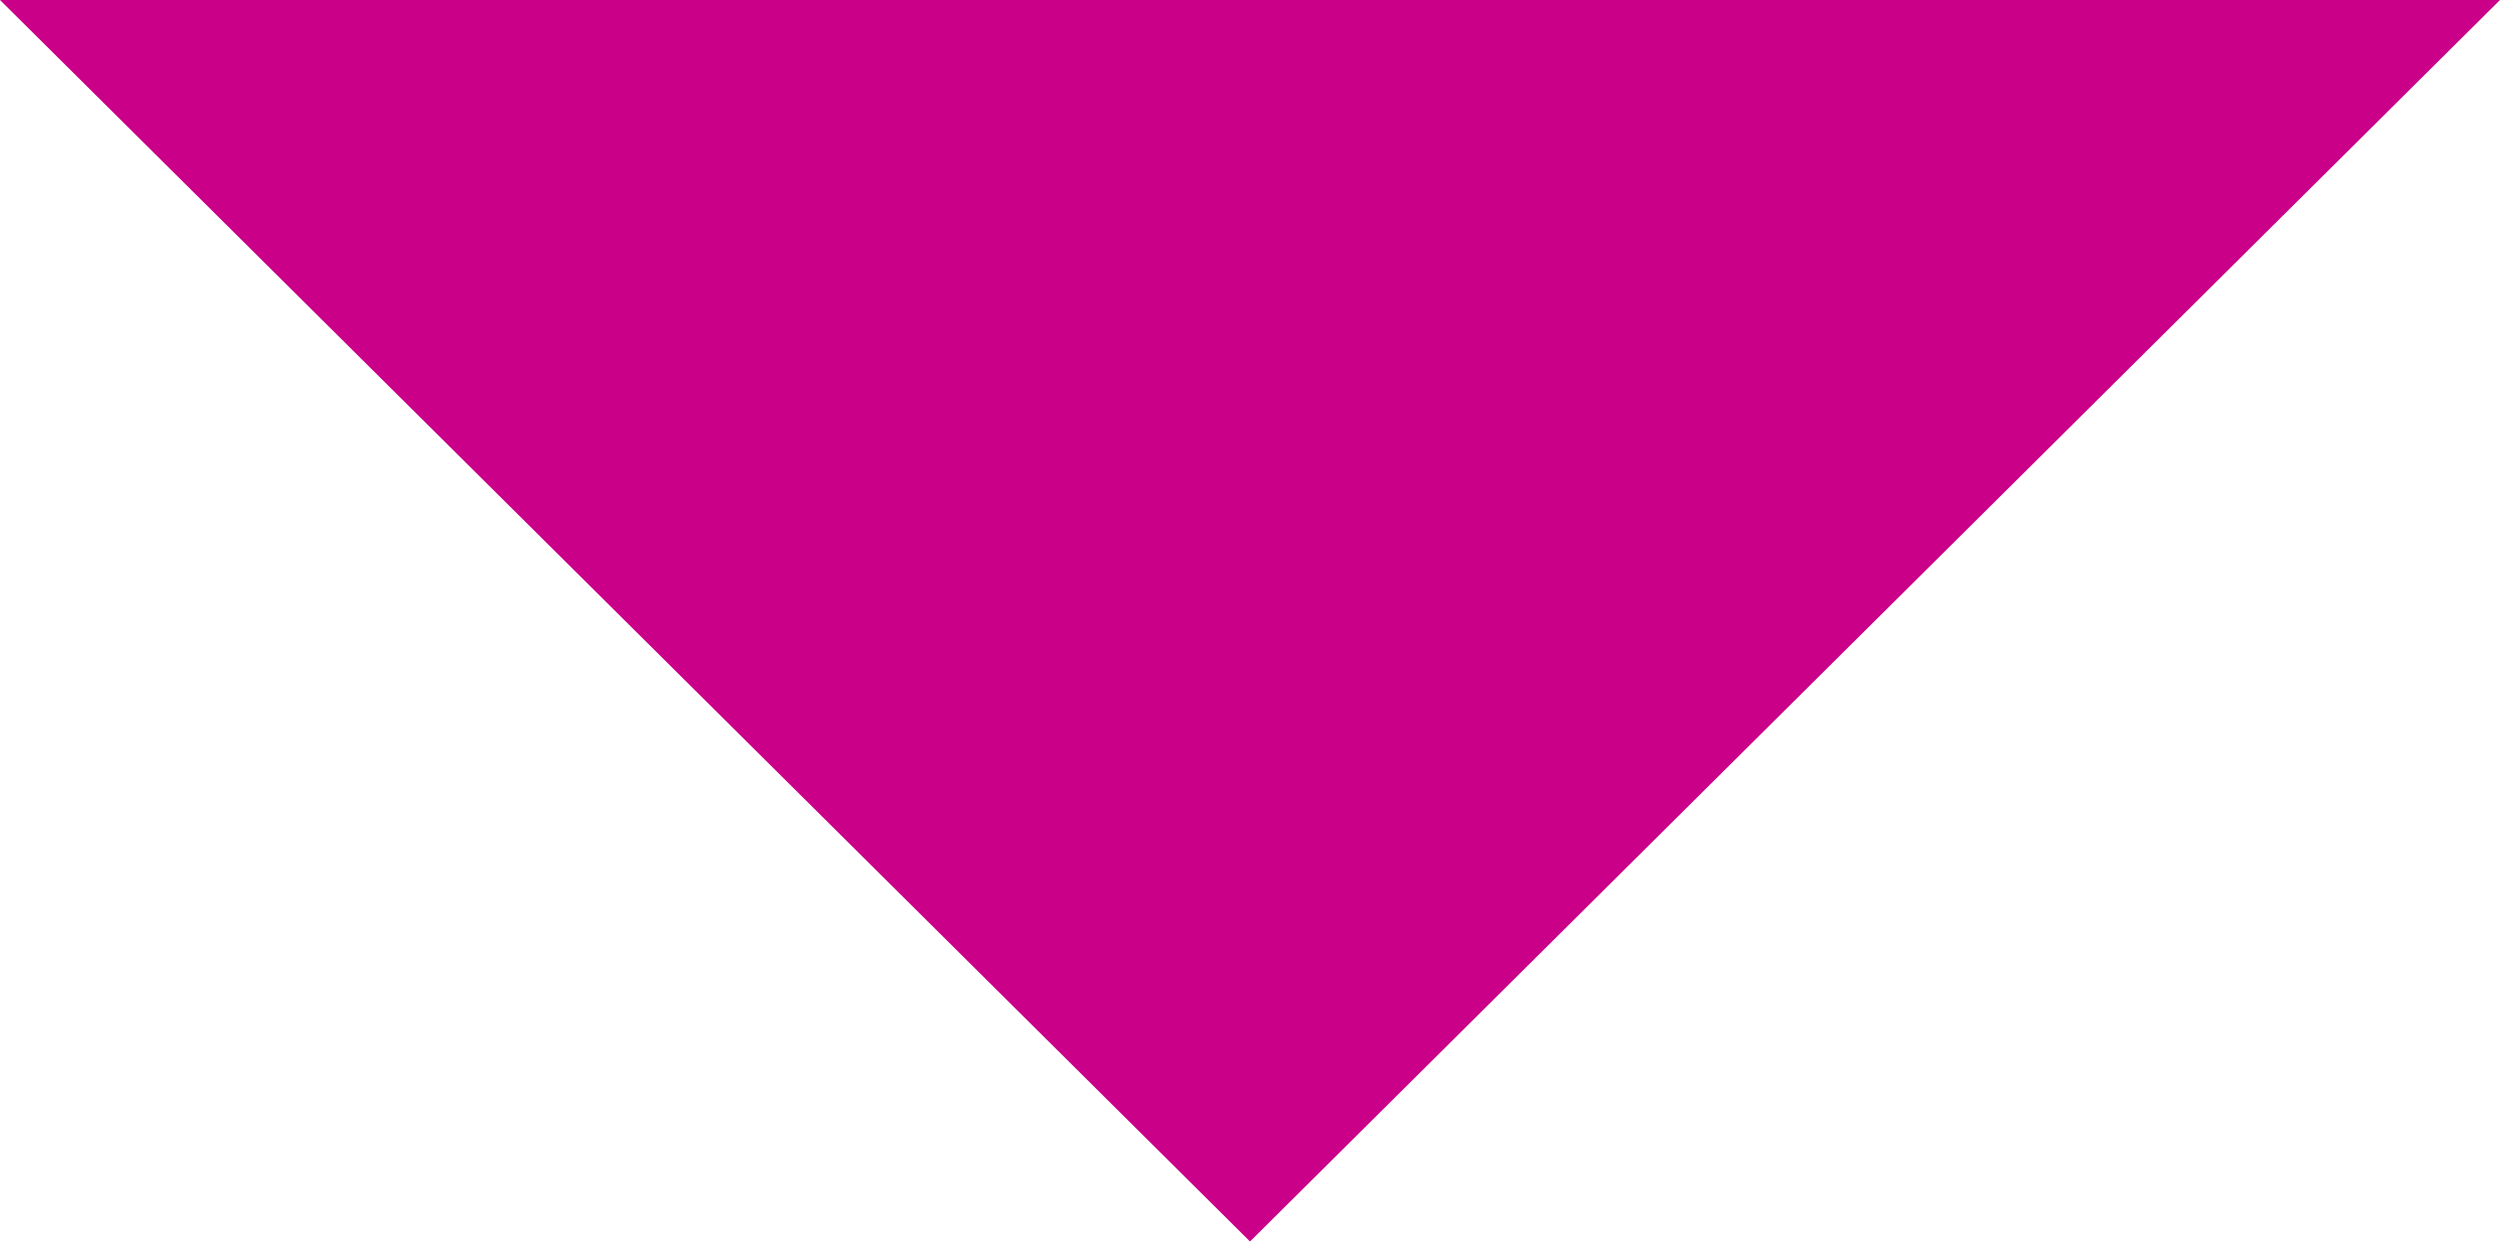
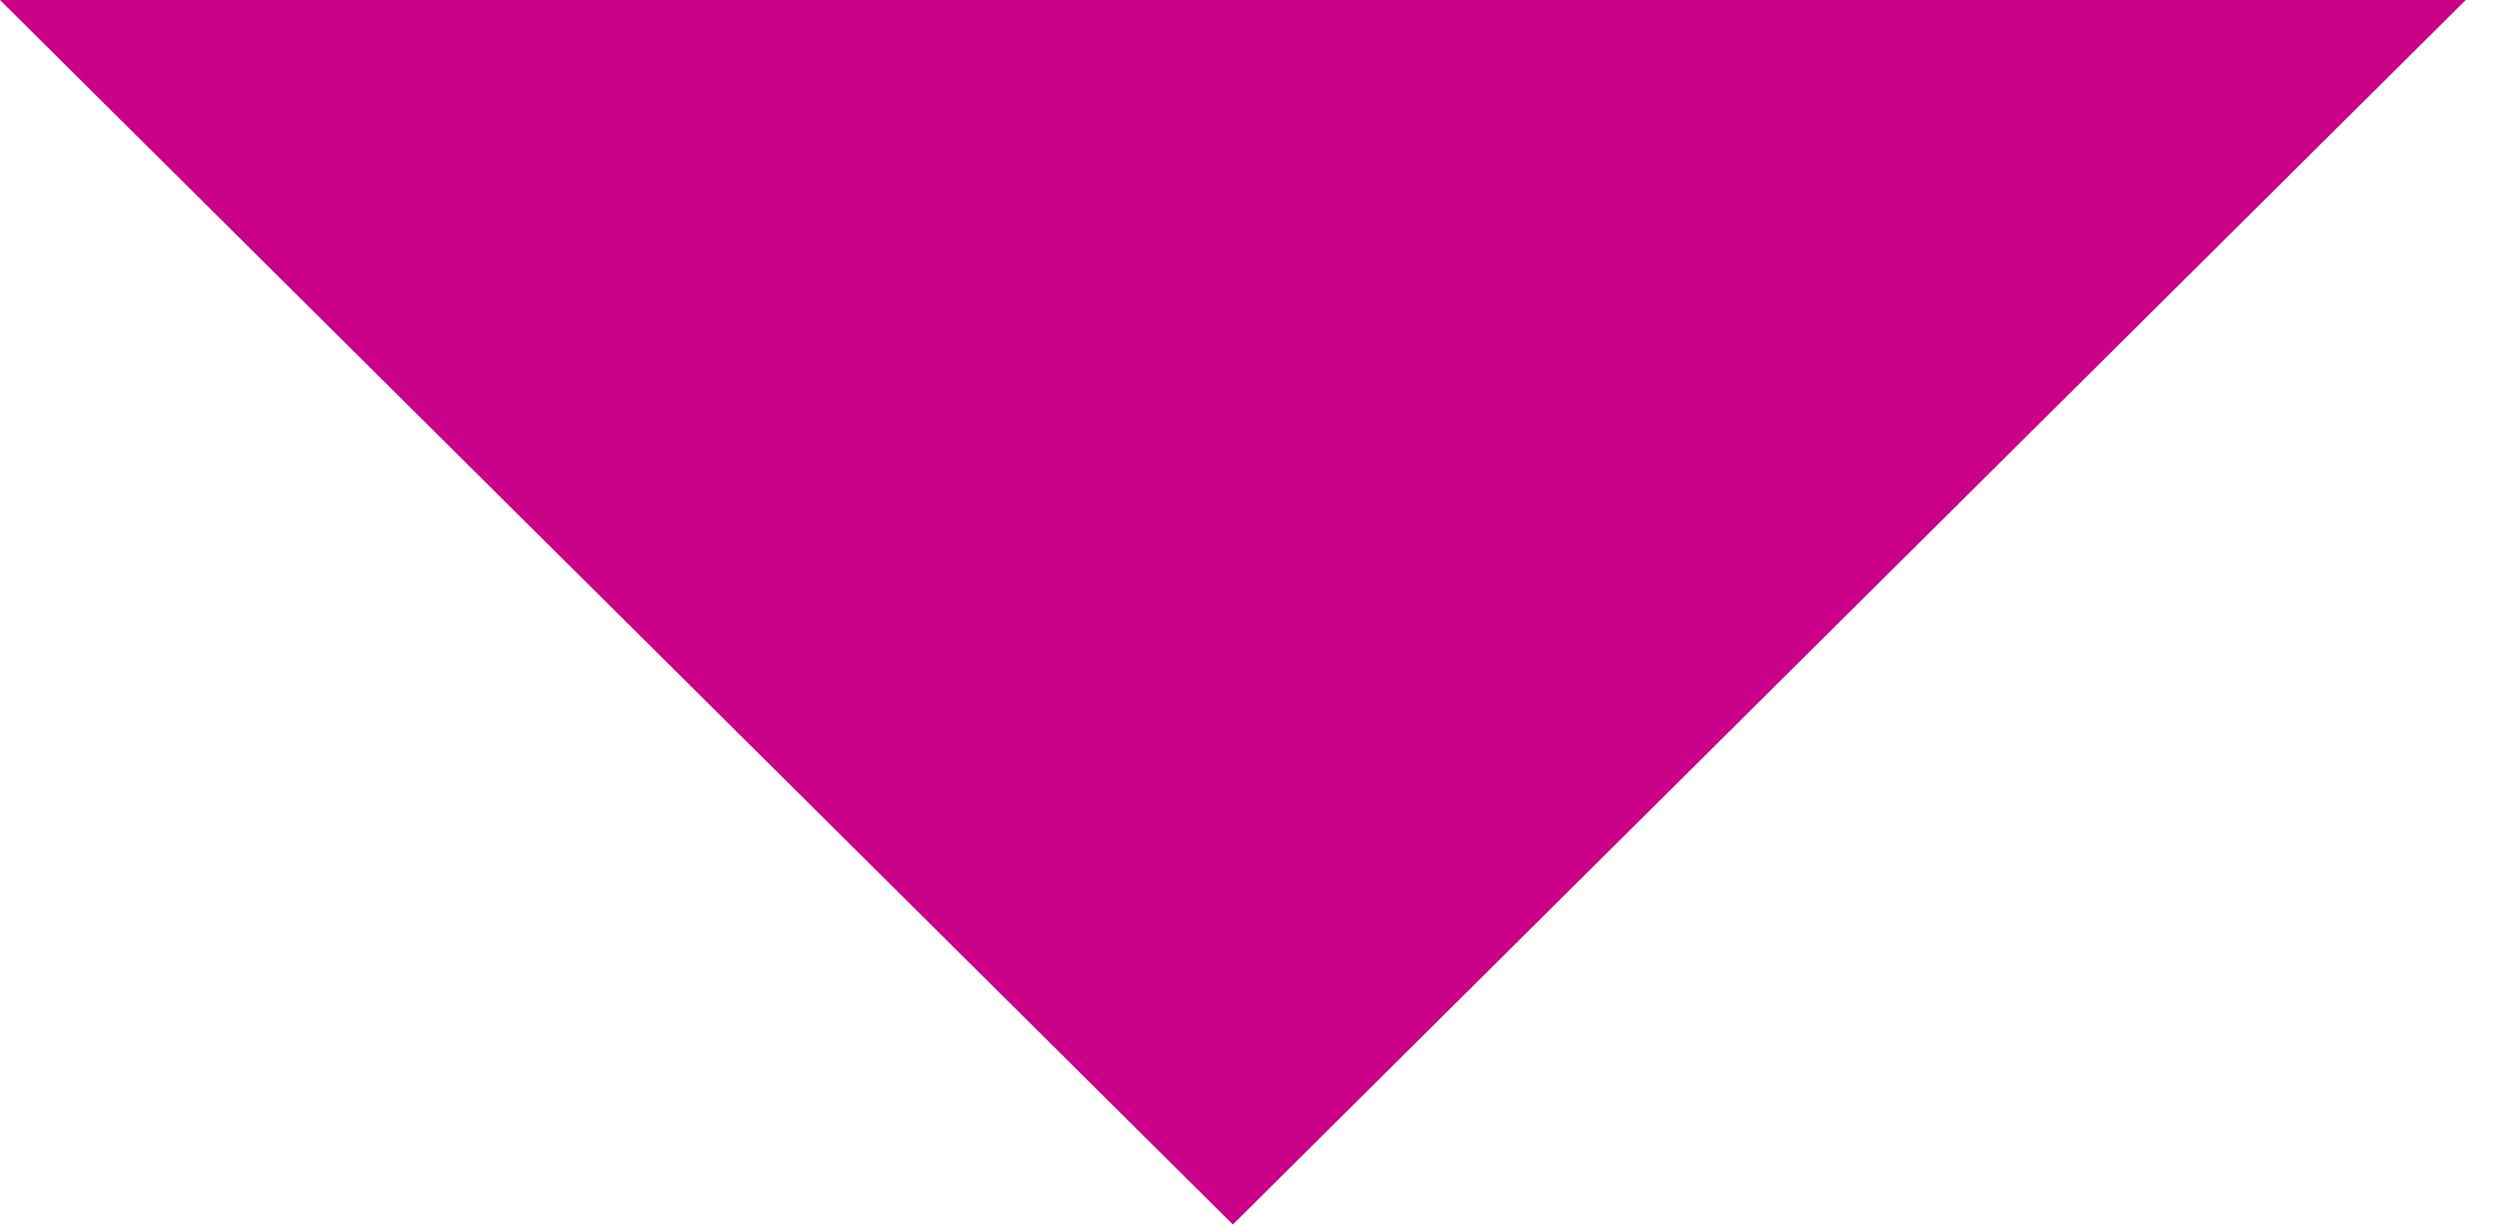
- <svg xmlns="http://www.w3.org/2000/svg" width="147" height="73" viewBox="0 0 147 73">
-   <defs>
-     <style>.a{fill:#ca0088;}</style>
-   </defs>
-   <path class="a" d="M73.5,0,147,73H0Z" transform="translate(147 73) rotate(180)" />
+ <svg xmlns="http://www.w3.org/2000/svg" viewBox="0 0 49 24" fill-rule="evenodd" clip-rule="evenodd" stroke-linejoin="round" stroke-miterlimit="2">
+   <path d="M24.164 24L0 0h48.329L24.164 24z" fill="#ca0088" fill-rule="nonzero" />
</svg>
